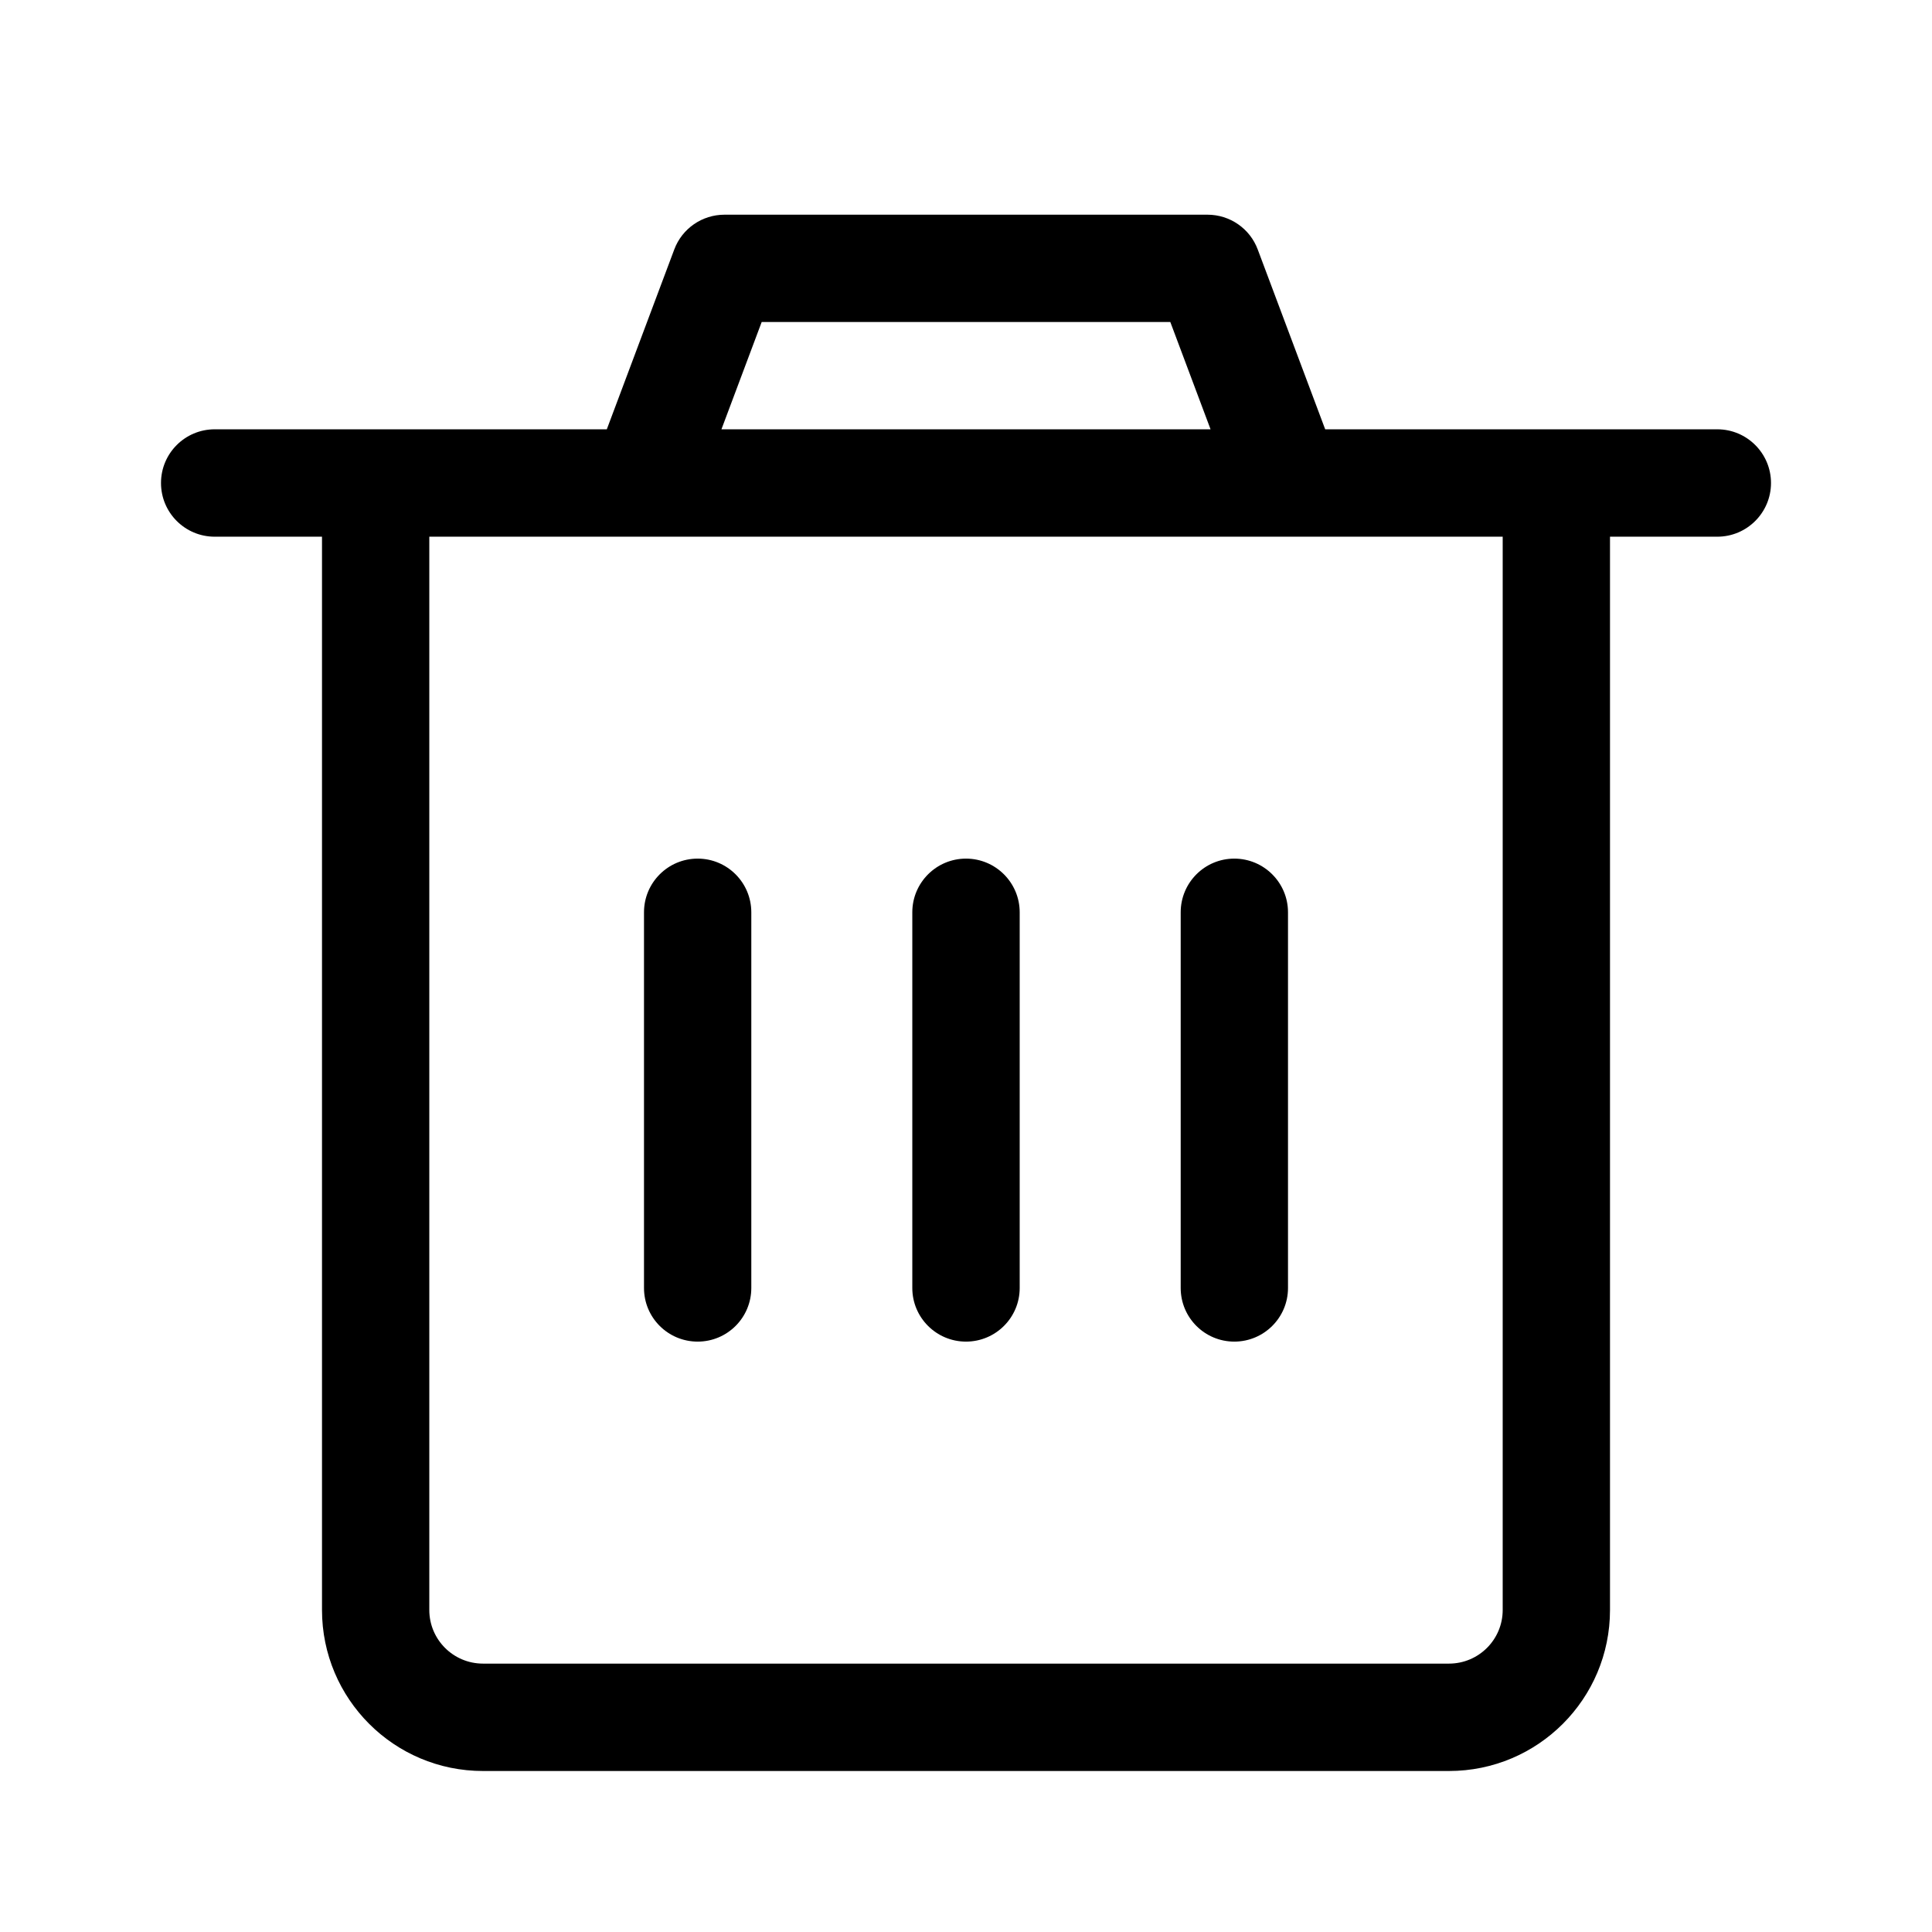
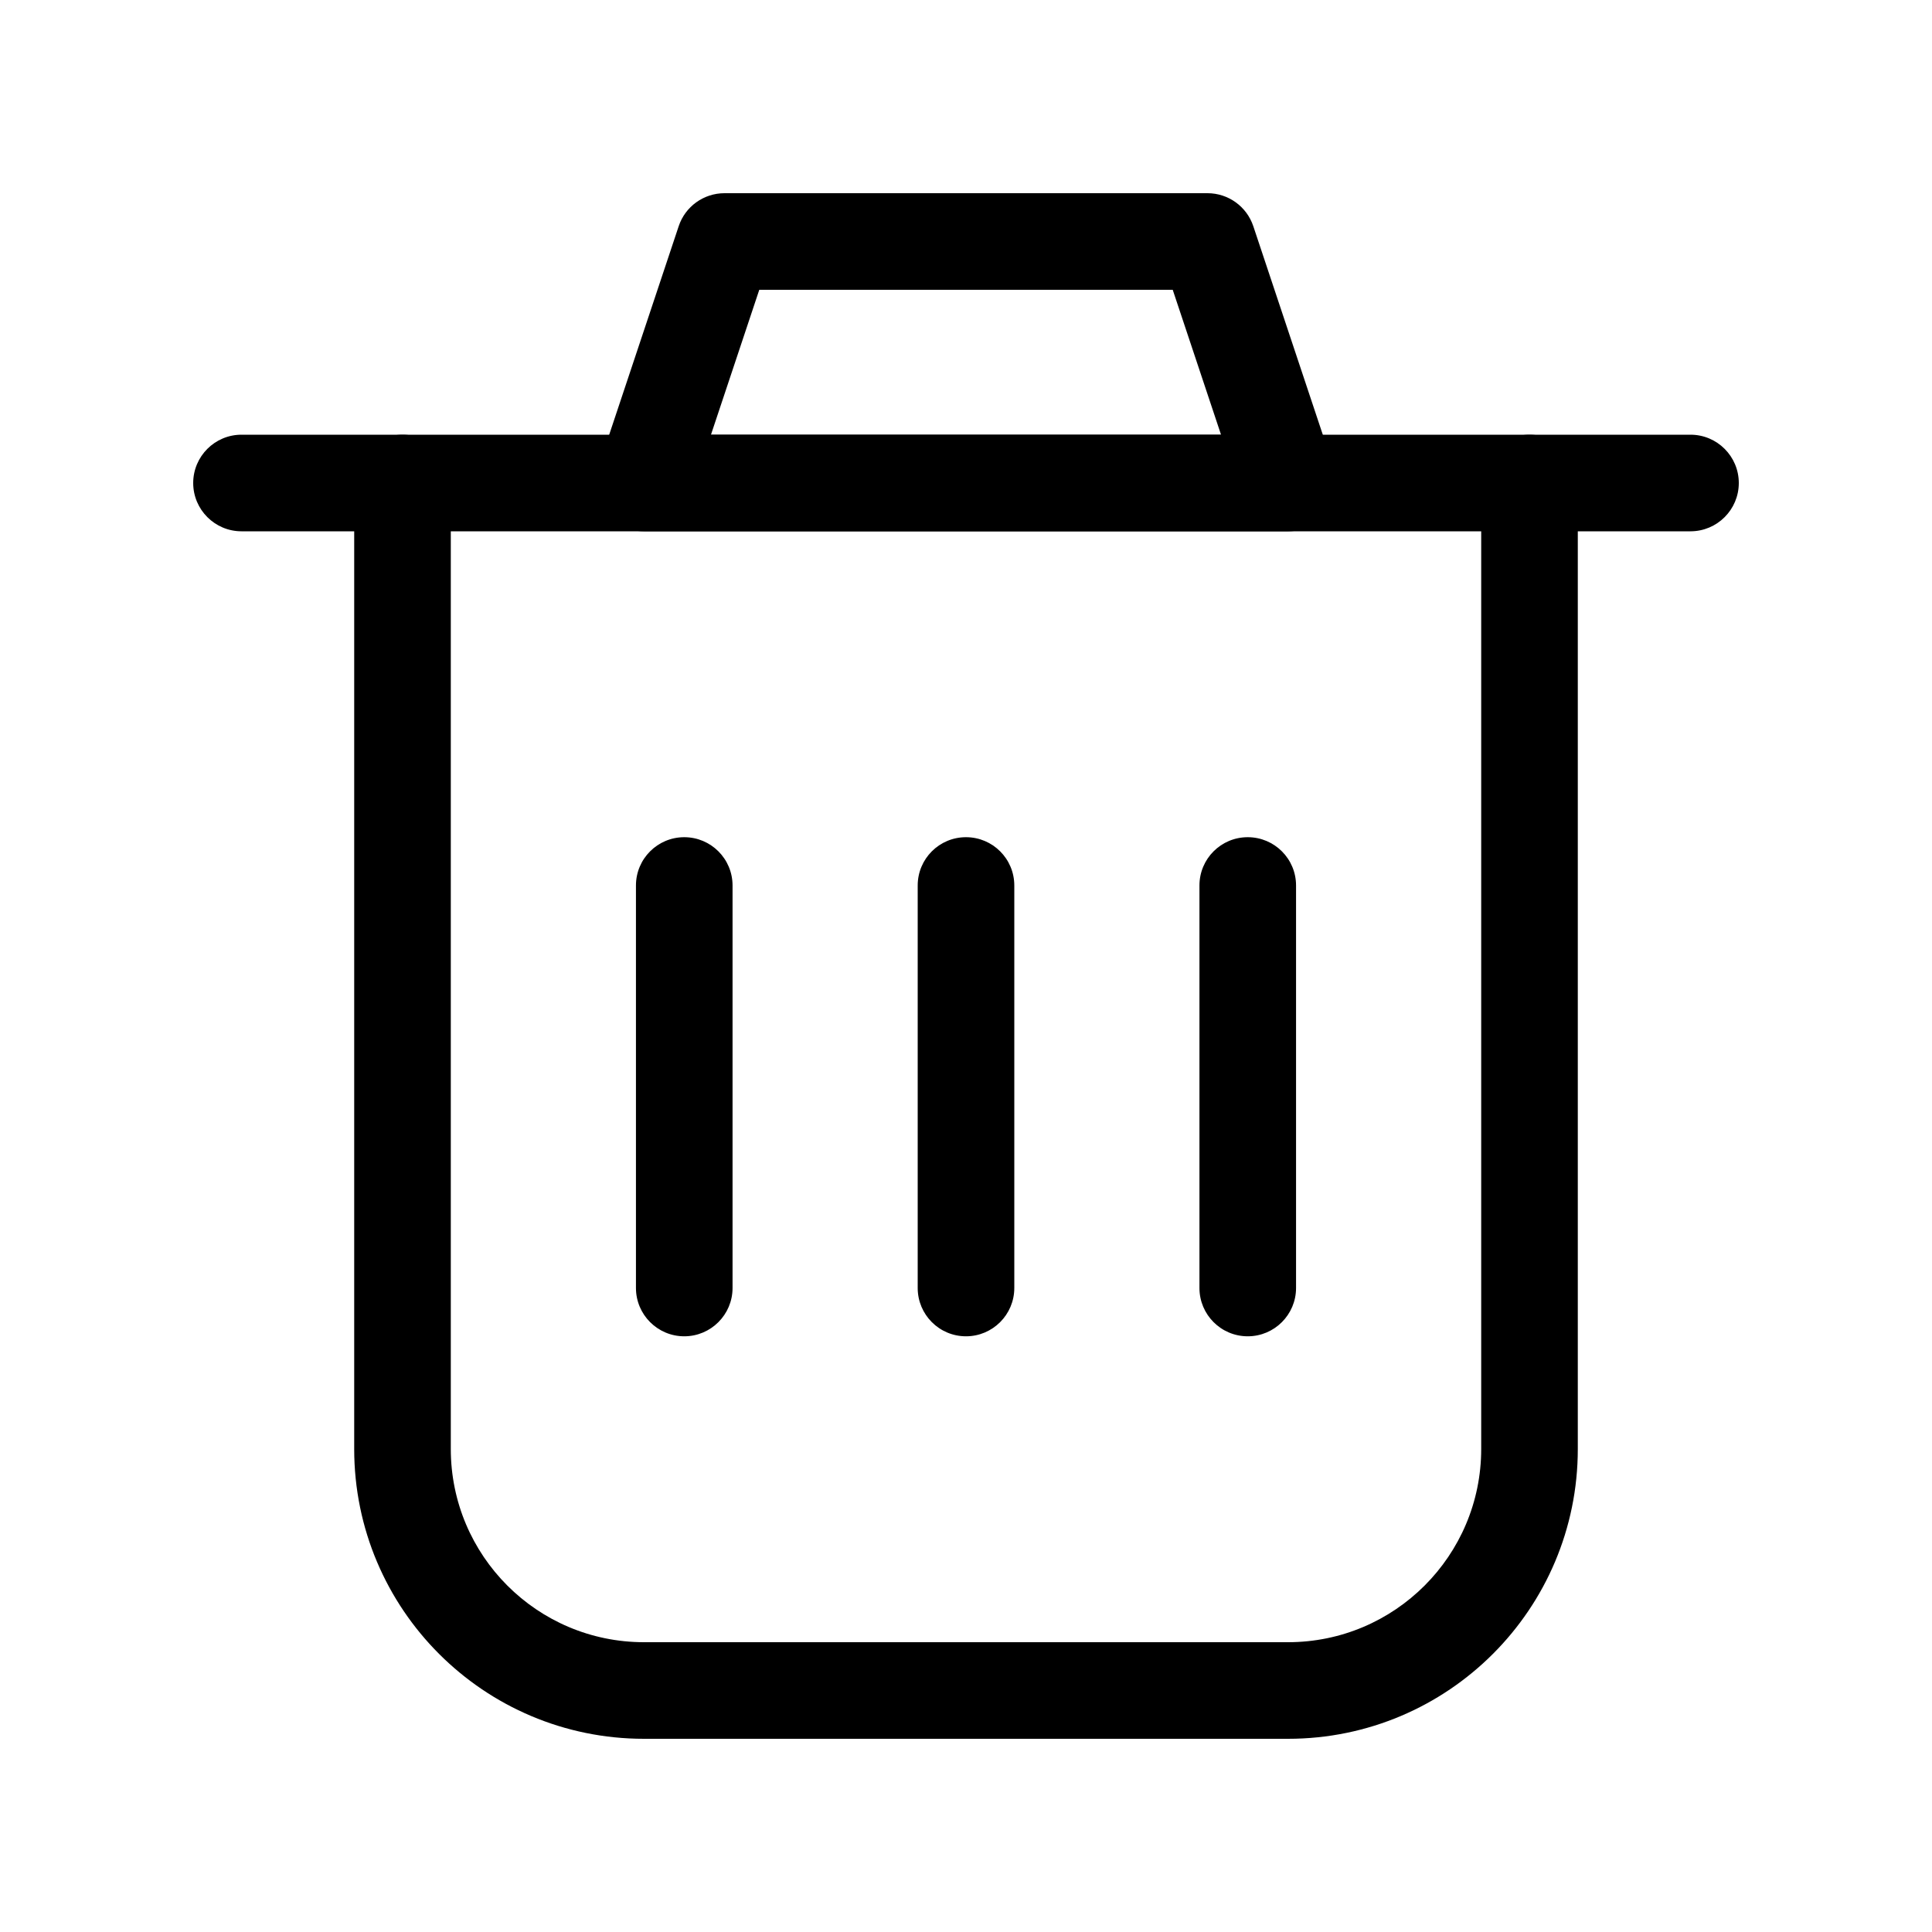
<svg xmlns="http://www.w3.org/2000/svg" width="24" height="24" viewBox="0 0 24 24" fill="none" data-karrot-ui-icon="true">
-   <path d="M9.333 11.333C9.333 10.965 9.035 10.666 8.667 10.666C8.298 10.666 8 10.965 8 11.333V16C8 16.368 8.298 16.666 8.667 16.666C9.035 16.666 9.333 16.368 9.333 16V11.333Z" fill="currentColor" />
-   <path d="M12 10.666C12.368 10.666 12.667 10.965 12.667 11.333V16C12.667 16.368 12.368 16.666 12 16.666C11.632 16.666 11.333 16.368 11.333 16V11.333C11.333 10.965 11.632 10.666 12 10.666Z" fill="currentColor" />
-   <path d="M16 11.333C16 10.965 15.701 10.666 15.333 10.666C14.965 10.666 14.667 10.965 14.667 11.333V16C14.667 16.368 14.965 16.666 15.333 16.666C15.701 16.666 16 16.368 16 16V11.333Z" fill="currentColor" />
-   <path fill-rule="evenodd" clip-rule="evenodd" d="M9 2.667C8.722 2.667 8.473 2.839 8.376 3.099L7.538 5.333H2.667C2.298 5.333 2 5.632 2 6C2 6.368 2.298 6.667 2.667 6.667H4V20C4 21.104 4.895 22 6 22H18C19.105 22 20 21.104 20 20V6.667H21.333C21.701 6.667 22 6.368 22 6C22 5.632 21.701 5.333 21.333 5.333H16.462L15.624 3.099C15.527 2.839 15.278 2.667 15 2.667H9ZM15.038 5.333L14.538 4H9.462L8.962 5.333H15.038ZM5.333 6.667V20C5.333 20.368 5.632 20.666 6 20.666H18C18.368 20.666 18.667 20.368 18.667 20V6.667H5.333Z" fill="currentColor" />
+   <path fill-rule="evenodd" clip-rule="evenodd" d="M5 5.4C5.331 5.4 5.6 5.669 5.6 6V18C5.6 19.325 6.674 20.4 8 20.4H16C17.325 20.4 18.4 19.325 18.4 18V6C18.4 5.669 18.669 5.4 19 5.4C19.331 5.4 19.6 5.669 19.6 6V18C19.6 19.988 17.988 21.6 16 21.6H8C6.012 21.6 4.4 19.988 4.4 18V6C4.4 5.669 4.669 5.4 5 5.4Z" fill="currentColor" />
+   <path fill-rule="evenodd" clip-rule="evenodd" d="M8.5 10.4C8.831 10.4 9.1 10.668 9.1 11V16C9.1 16.331 8.831 16.6 8.5 16.6C8.169 16.6 7.9 16.331 7.9 16V11C7.9 10.668 8.169 10.4 8.5 10.4Z" fill="currentColor" />
+   <path fill-rule="evenodd" clip-rule="evenodd" d="M12 10.4C12.331 10.4 12.6 10.668 12.6 11V16C12.6 16.331 12.331 16.6 12 16.6C11.668 16.6 11.4 16.331 11.4 16V11C11.4 10.668 11.668 10.4 12 10.4Z" fill="currentColor" />
+   <path fill-rule="evenodd" clip-rule="evenodd" d="M15.5 10.4C15.831 10.4 16.1 10.668 16.1 11V16C16.1 16.331 15.831 16.6 15.5 16.6C15.168 16.6 14.9 16.331 14.9 16V11C14.9 10.668 15.168 10.4 15.5 10.4Z" fill="currentColor" />
+   <path fill-rule="evenodd" clip-rule="evenodd" d="M2.4 6C2.4 5.669 2.669 5.4 3 5.4H21C21.331 5.4 21.6 5.669 21.6 6C21.6 6.331 21.331 6.6 21 6.6H3C2.669 6.6 2.4 6.331 2.4 6Z" fill="currentColor" />
+   <path fill-rule="evenodd" clip-rule="evenodd" d="M8.431 2.81C8.512 2.565 8.742 2.4 9 2.4H15C15.258 2.4 15.487 2.565 15.569 2.81L16.569 5.81C16.63 5.993 16.599 6.194 16.487 6.351C16.374 6.507 16.193 6.6 16 6.6H8C7.807 6.6 7.626 6.507 7.513 6.351C7.4 6.194 7.37 5.993 7.431 5.81L8.431 2.81ZM9.432 3.6L8.832 5.4H15.168L14.568 3.6H9.432Z" fill="currentColor" />
</svg>
